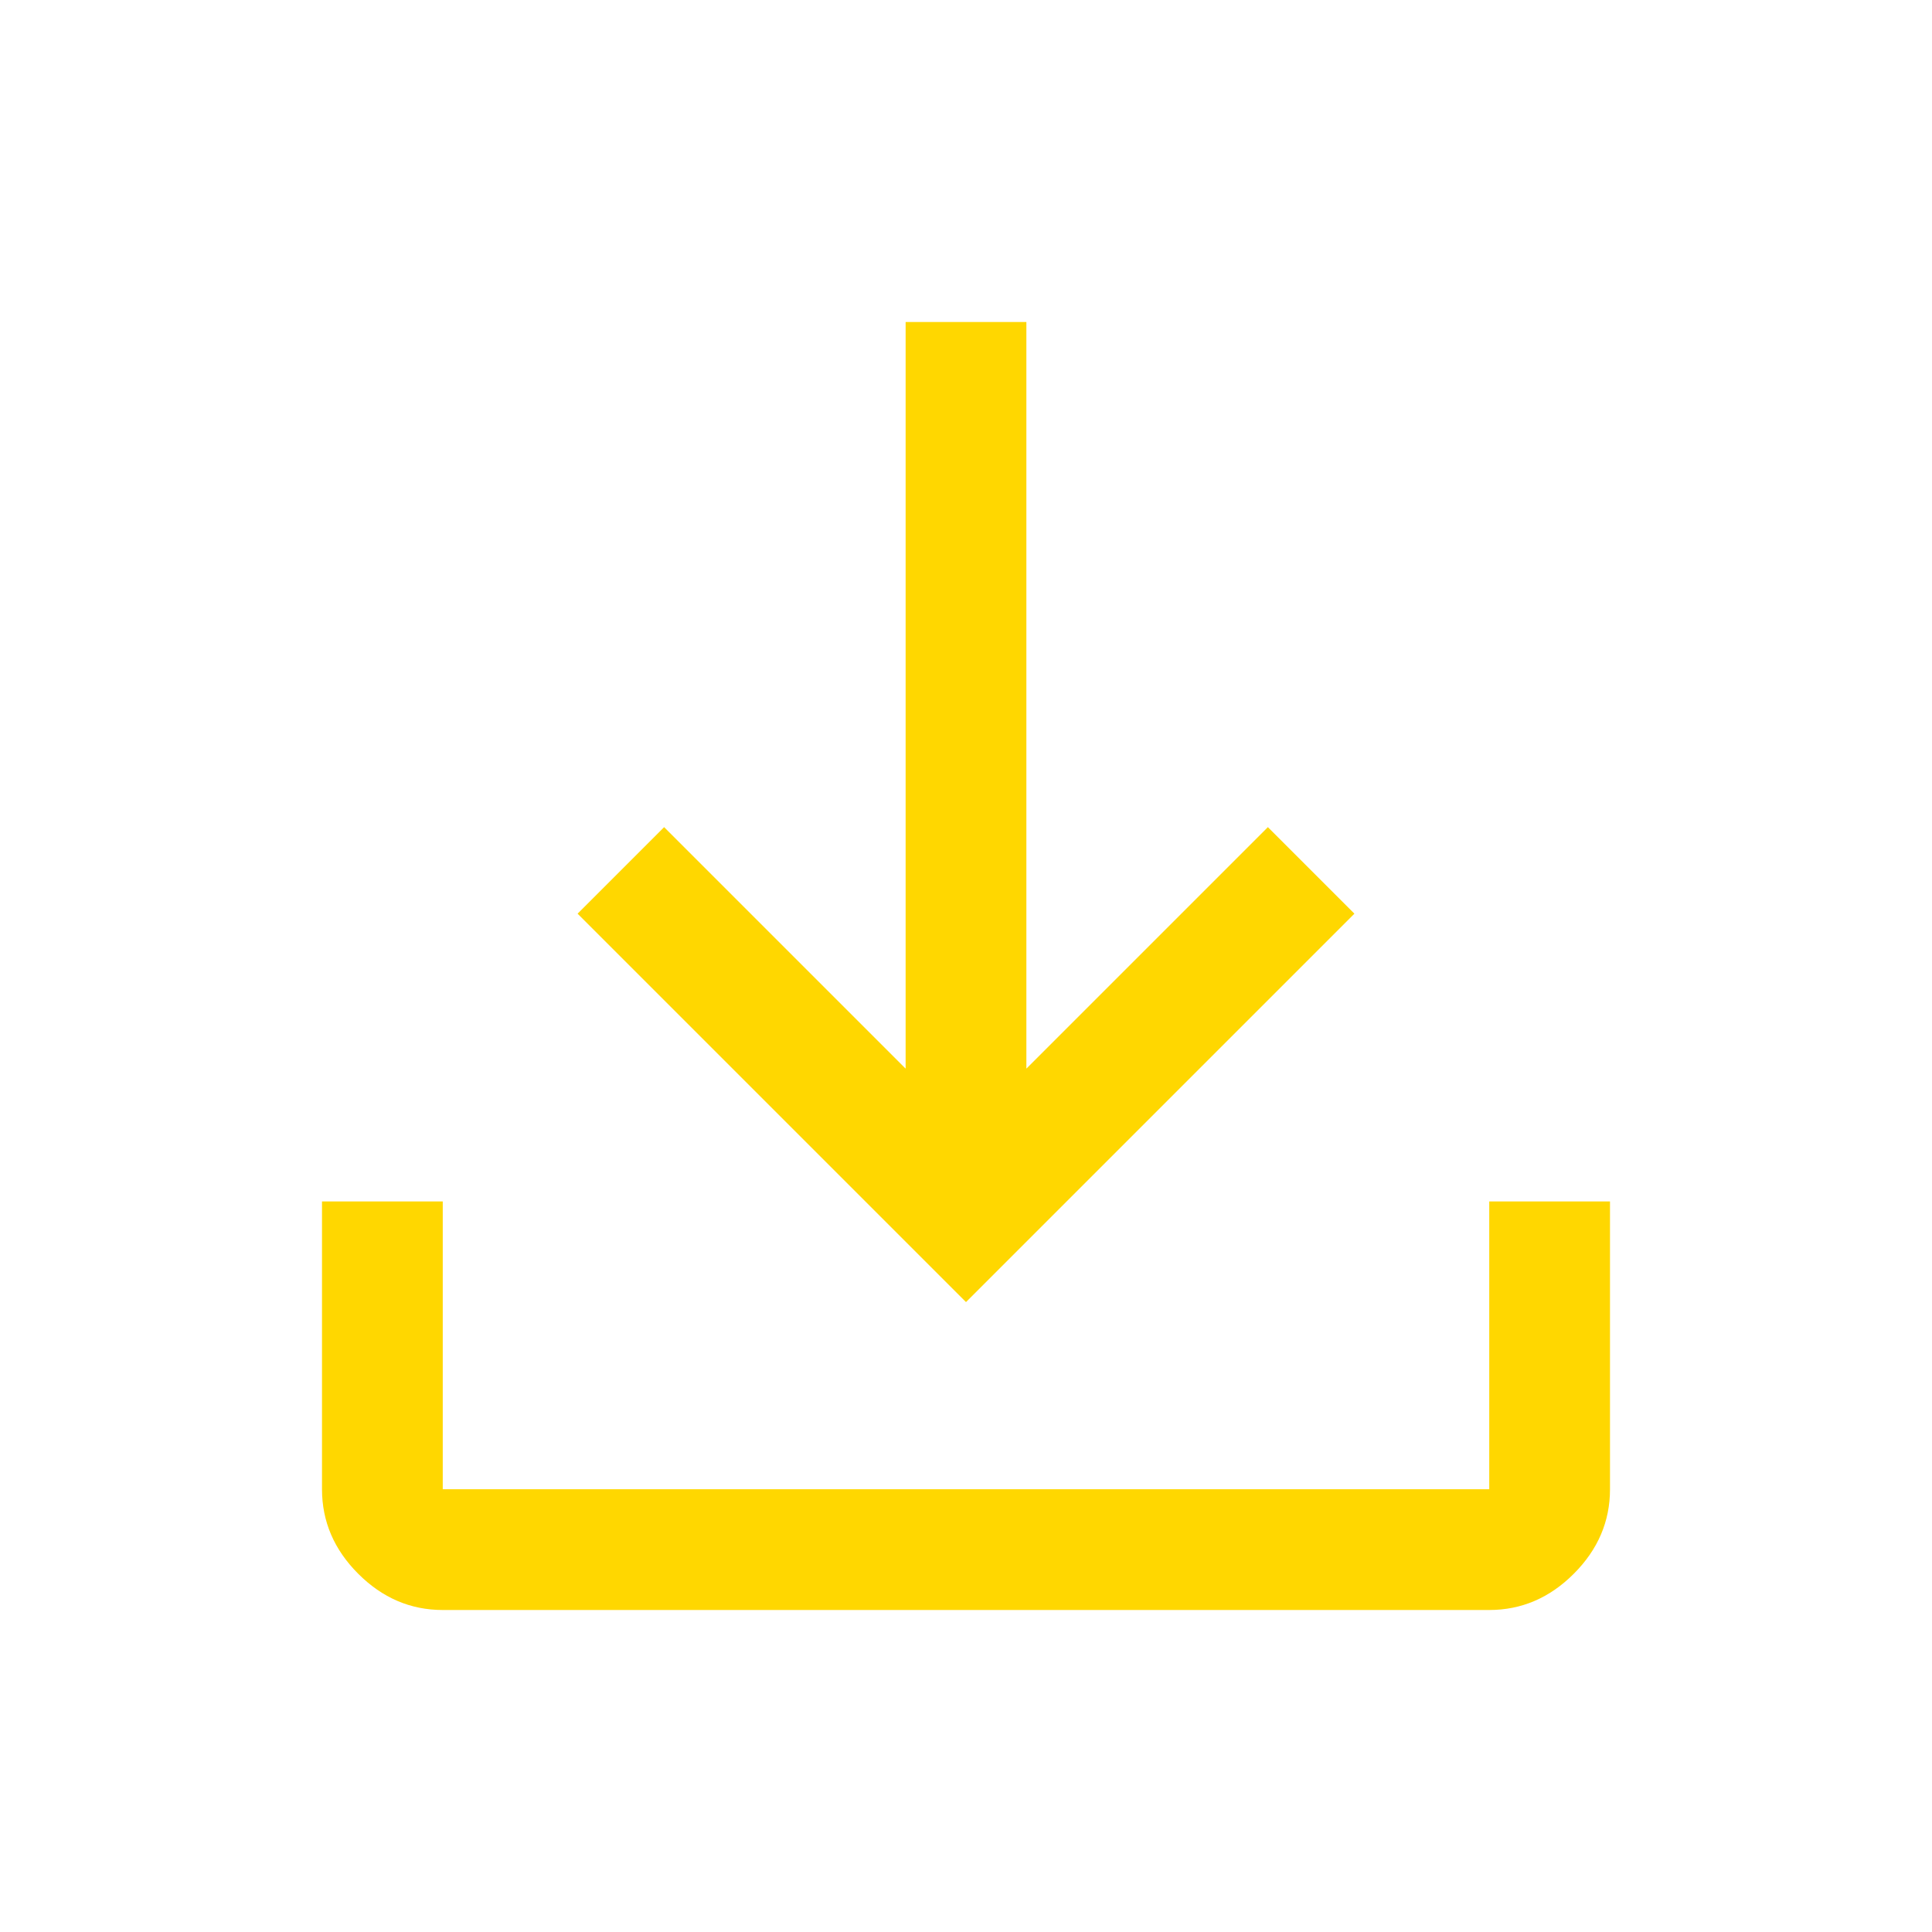
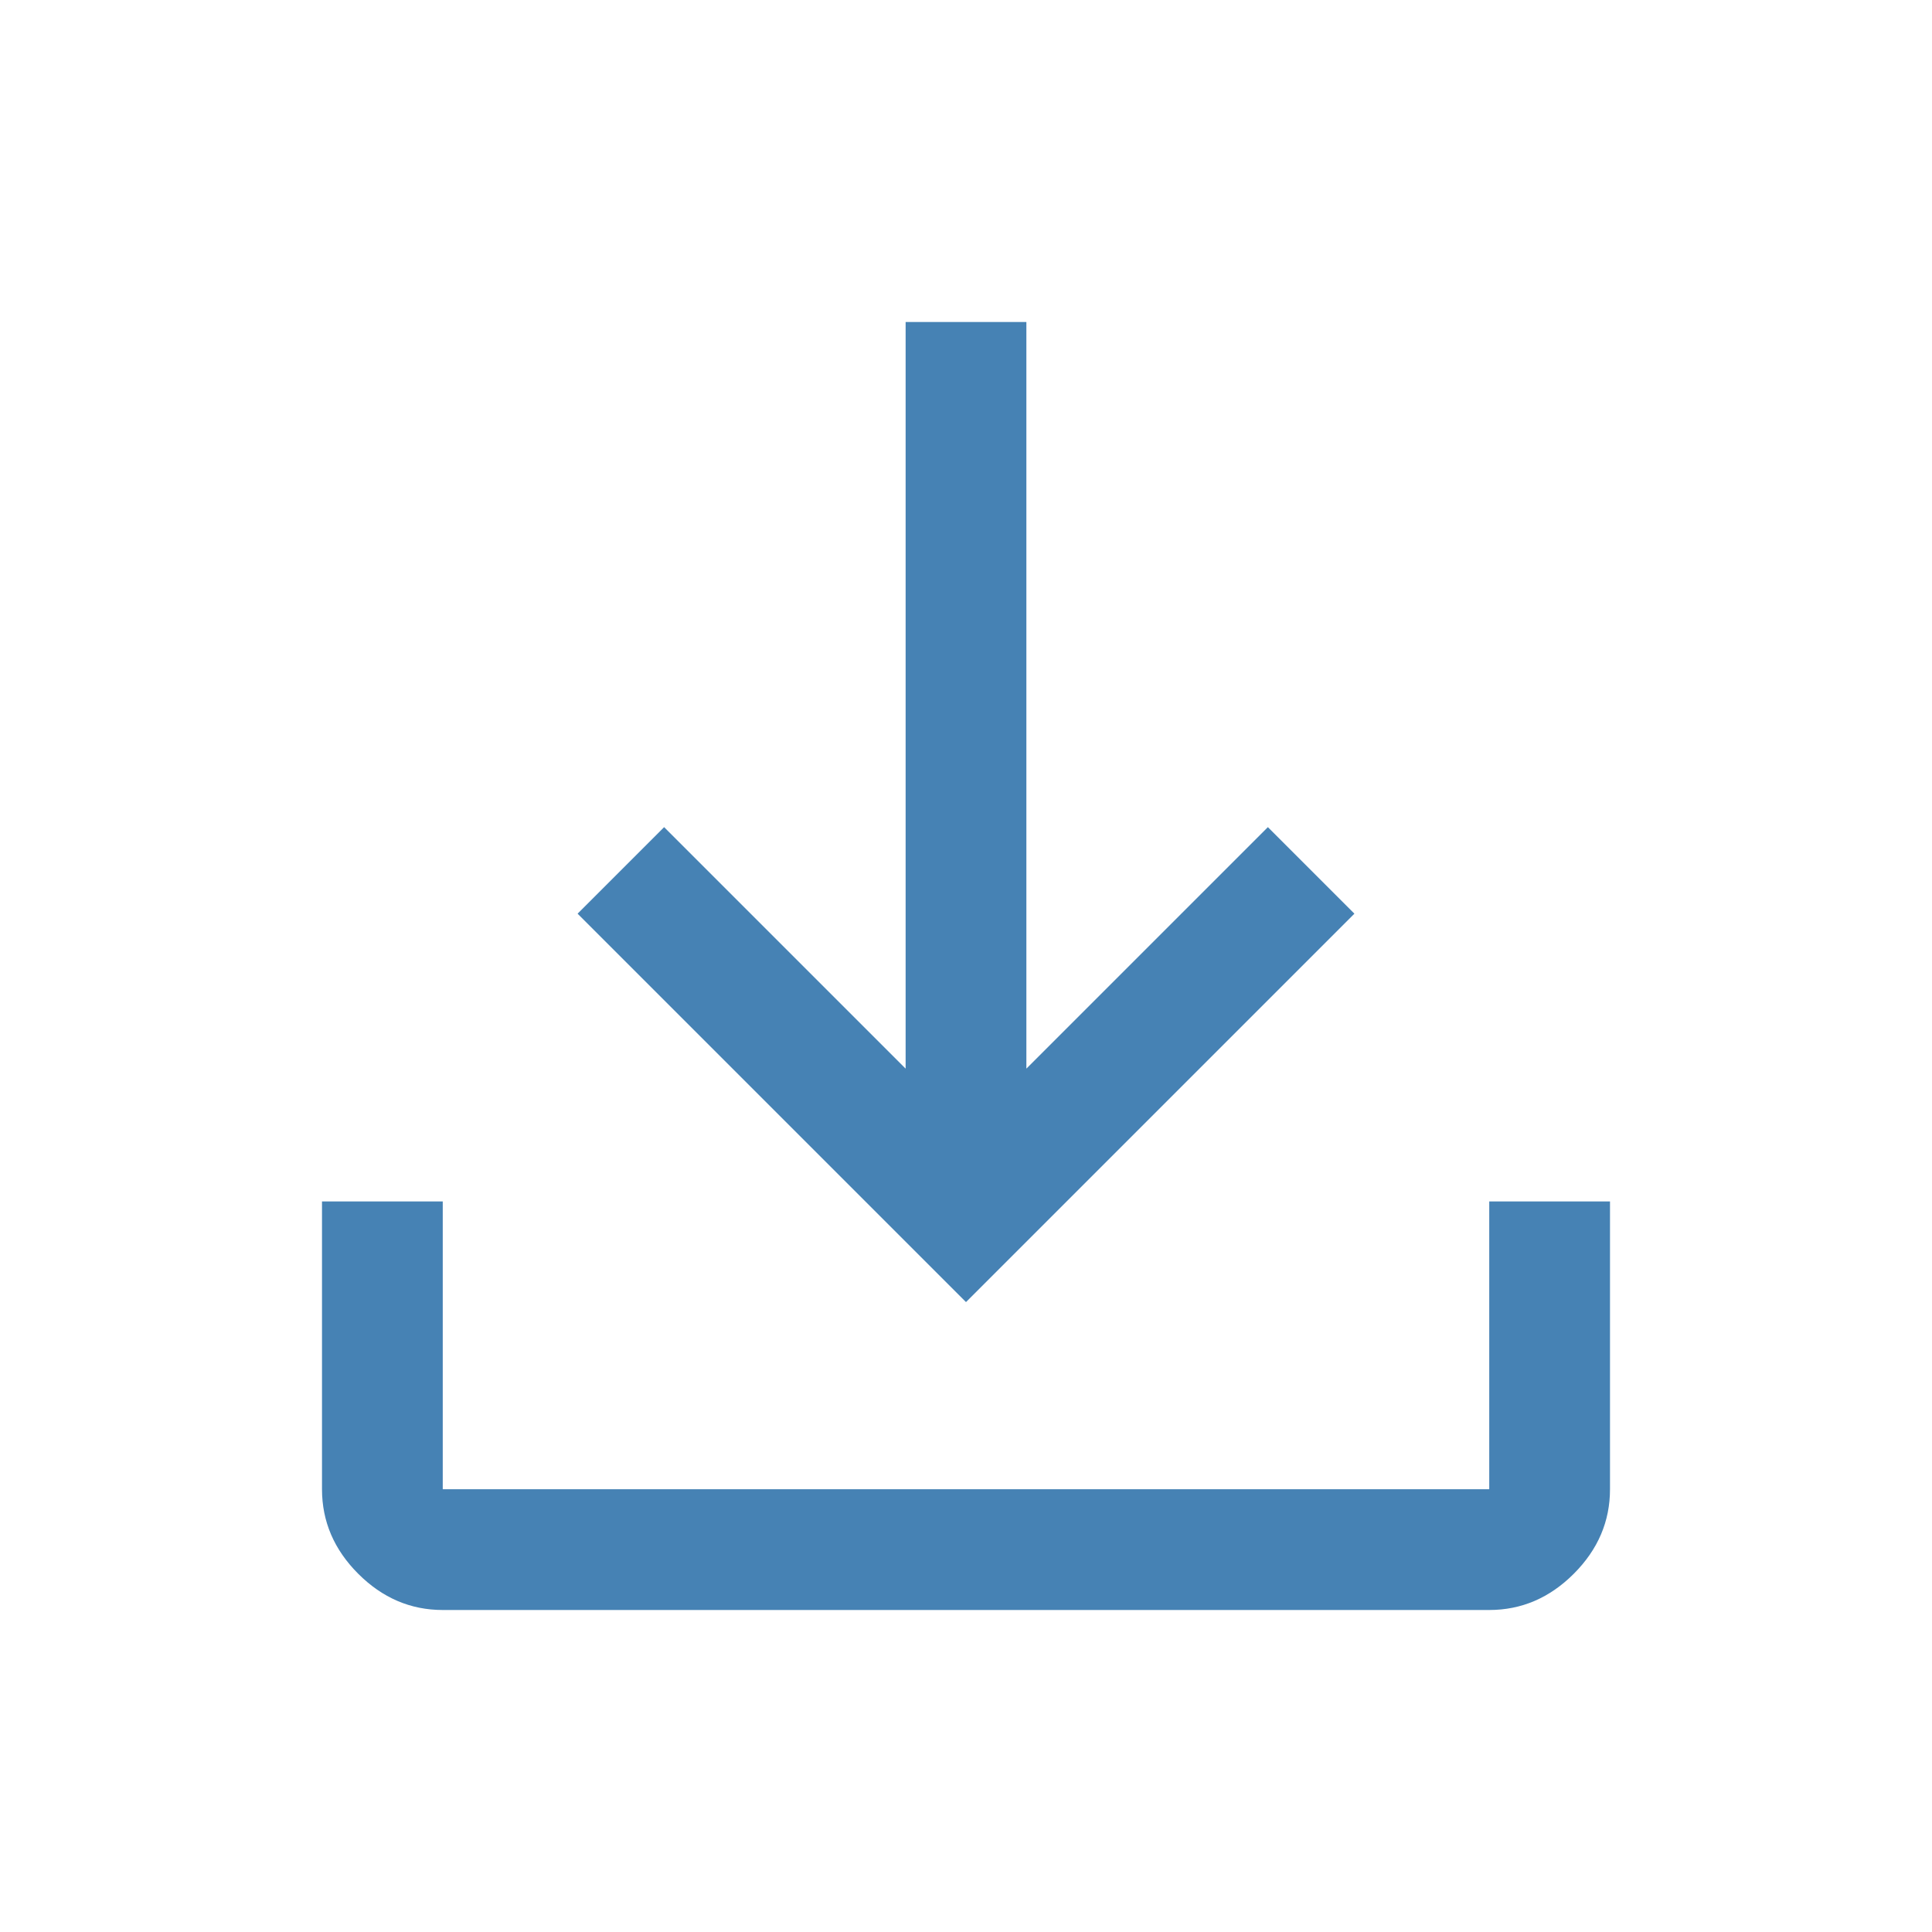
- <svg xmlns="http://www.w3.org/2000/svg" height="48" width="48" fill="#FFD700">
+ <svg xmlns="http://www.w3.org/2000/svg" height="48" width="48" fill="steelblue">
  <path d="M24 32.35 14.35 22.7 16.5 20.55 22.5 26.55V8H25.5V26.55L31.5 20.55L33.65 22.7ZM11 40Q9.8 40 8.9 39.1Q8 38.2 8 37V29.85H11V37Q11 37 11 37Q11 37 11 37H37Q37 37 37 37Q37 37 37 37V29.85H40V37Q40 38.2 39.1 39.1Q38.2 40 37 40Z" />
</svg>
